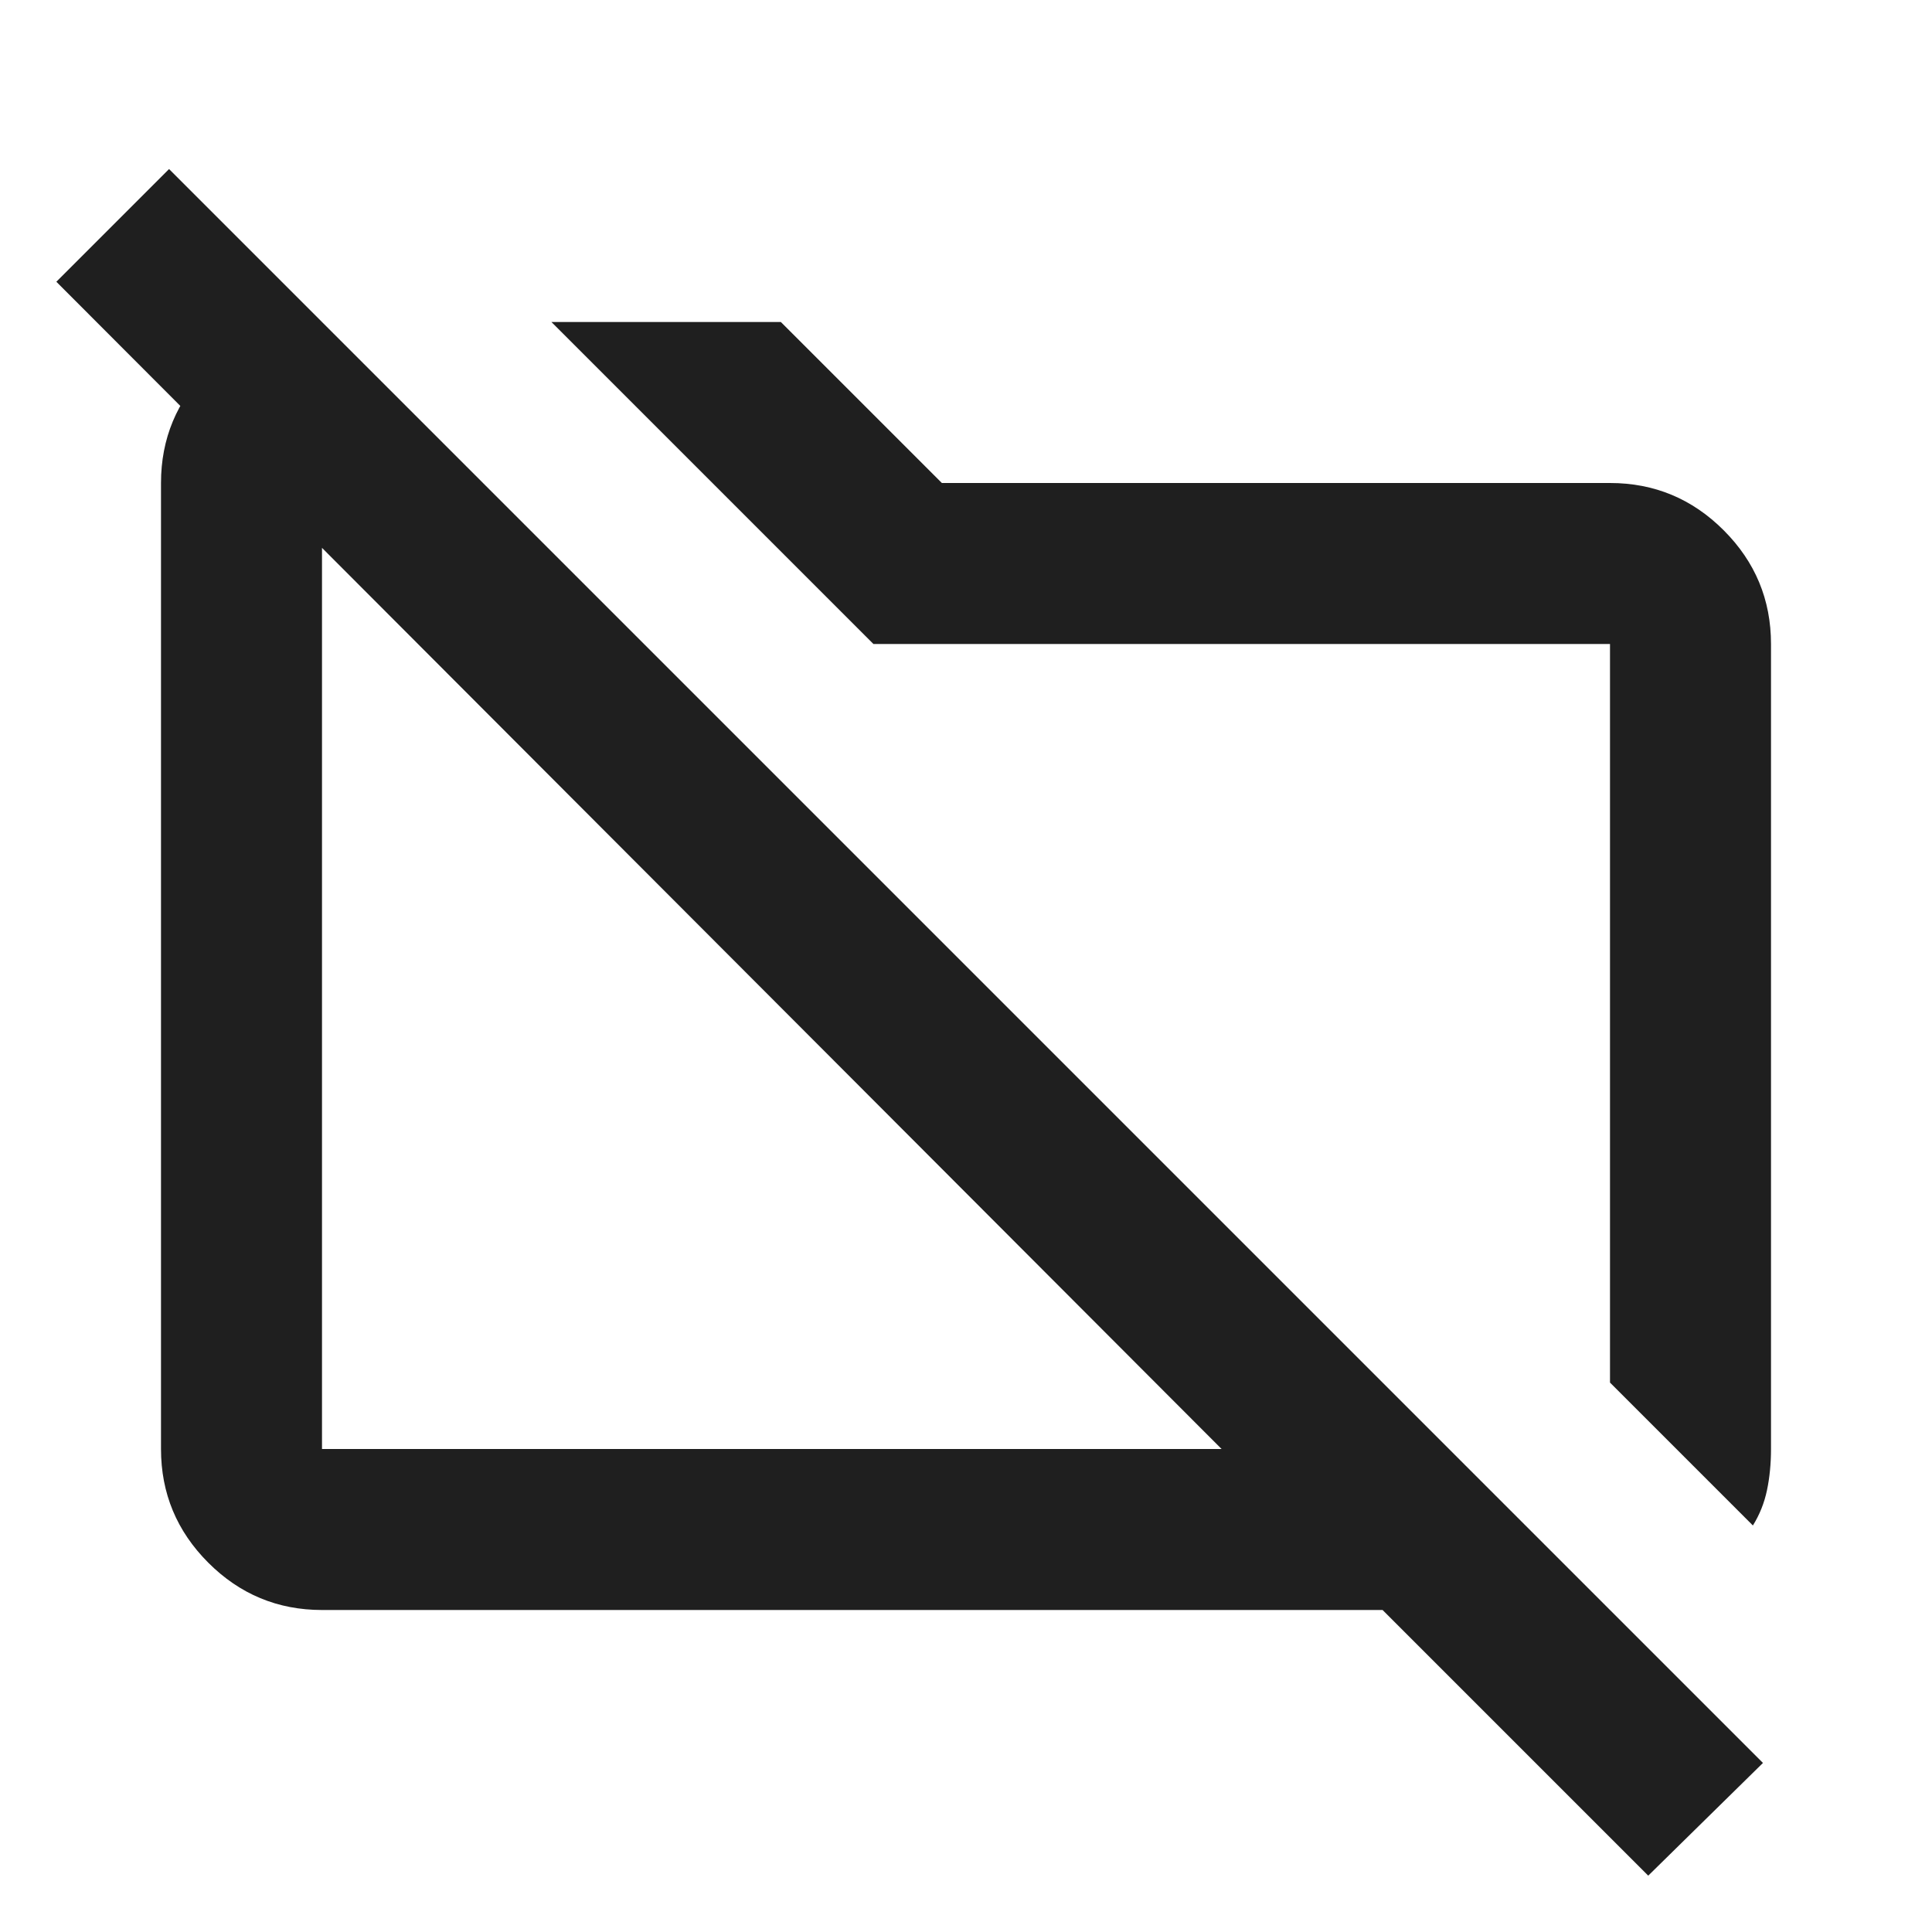
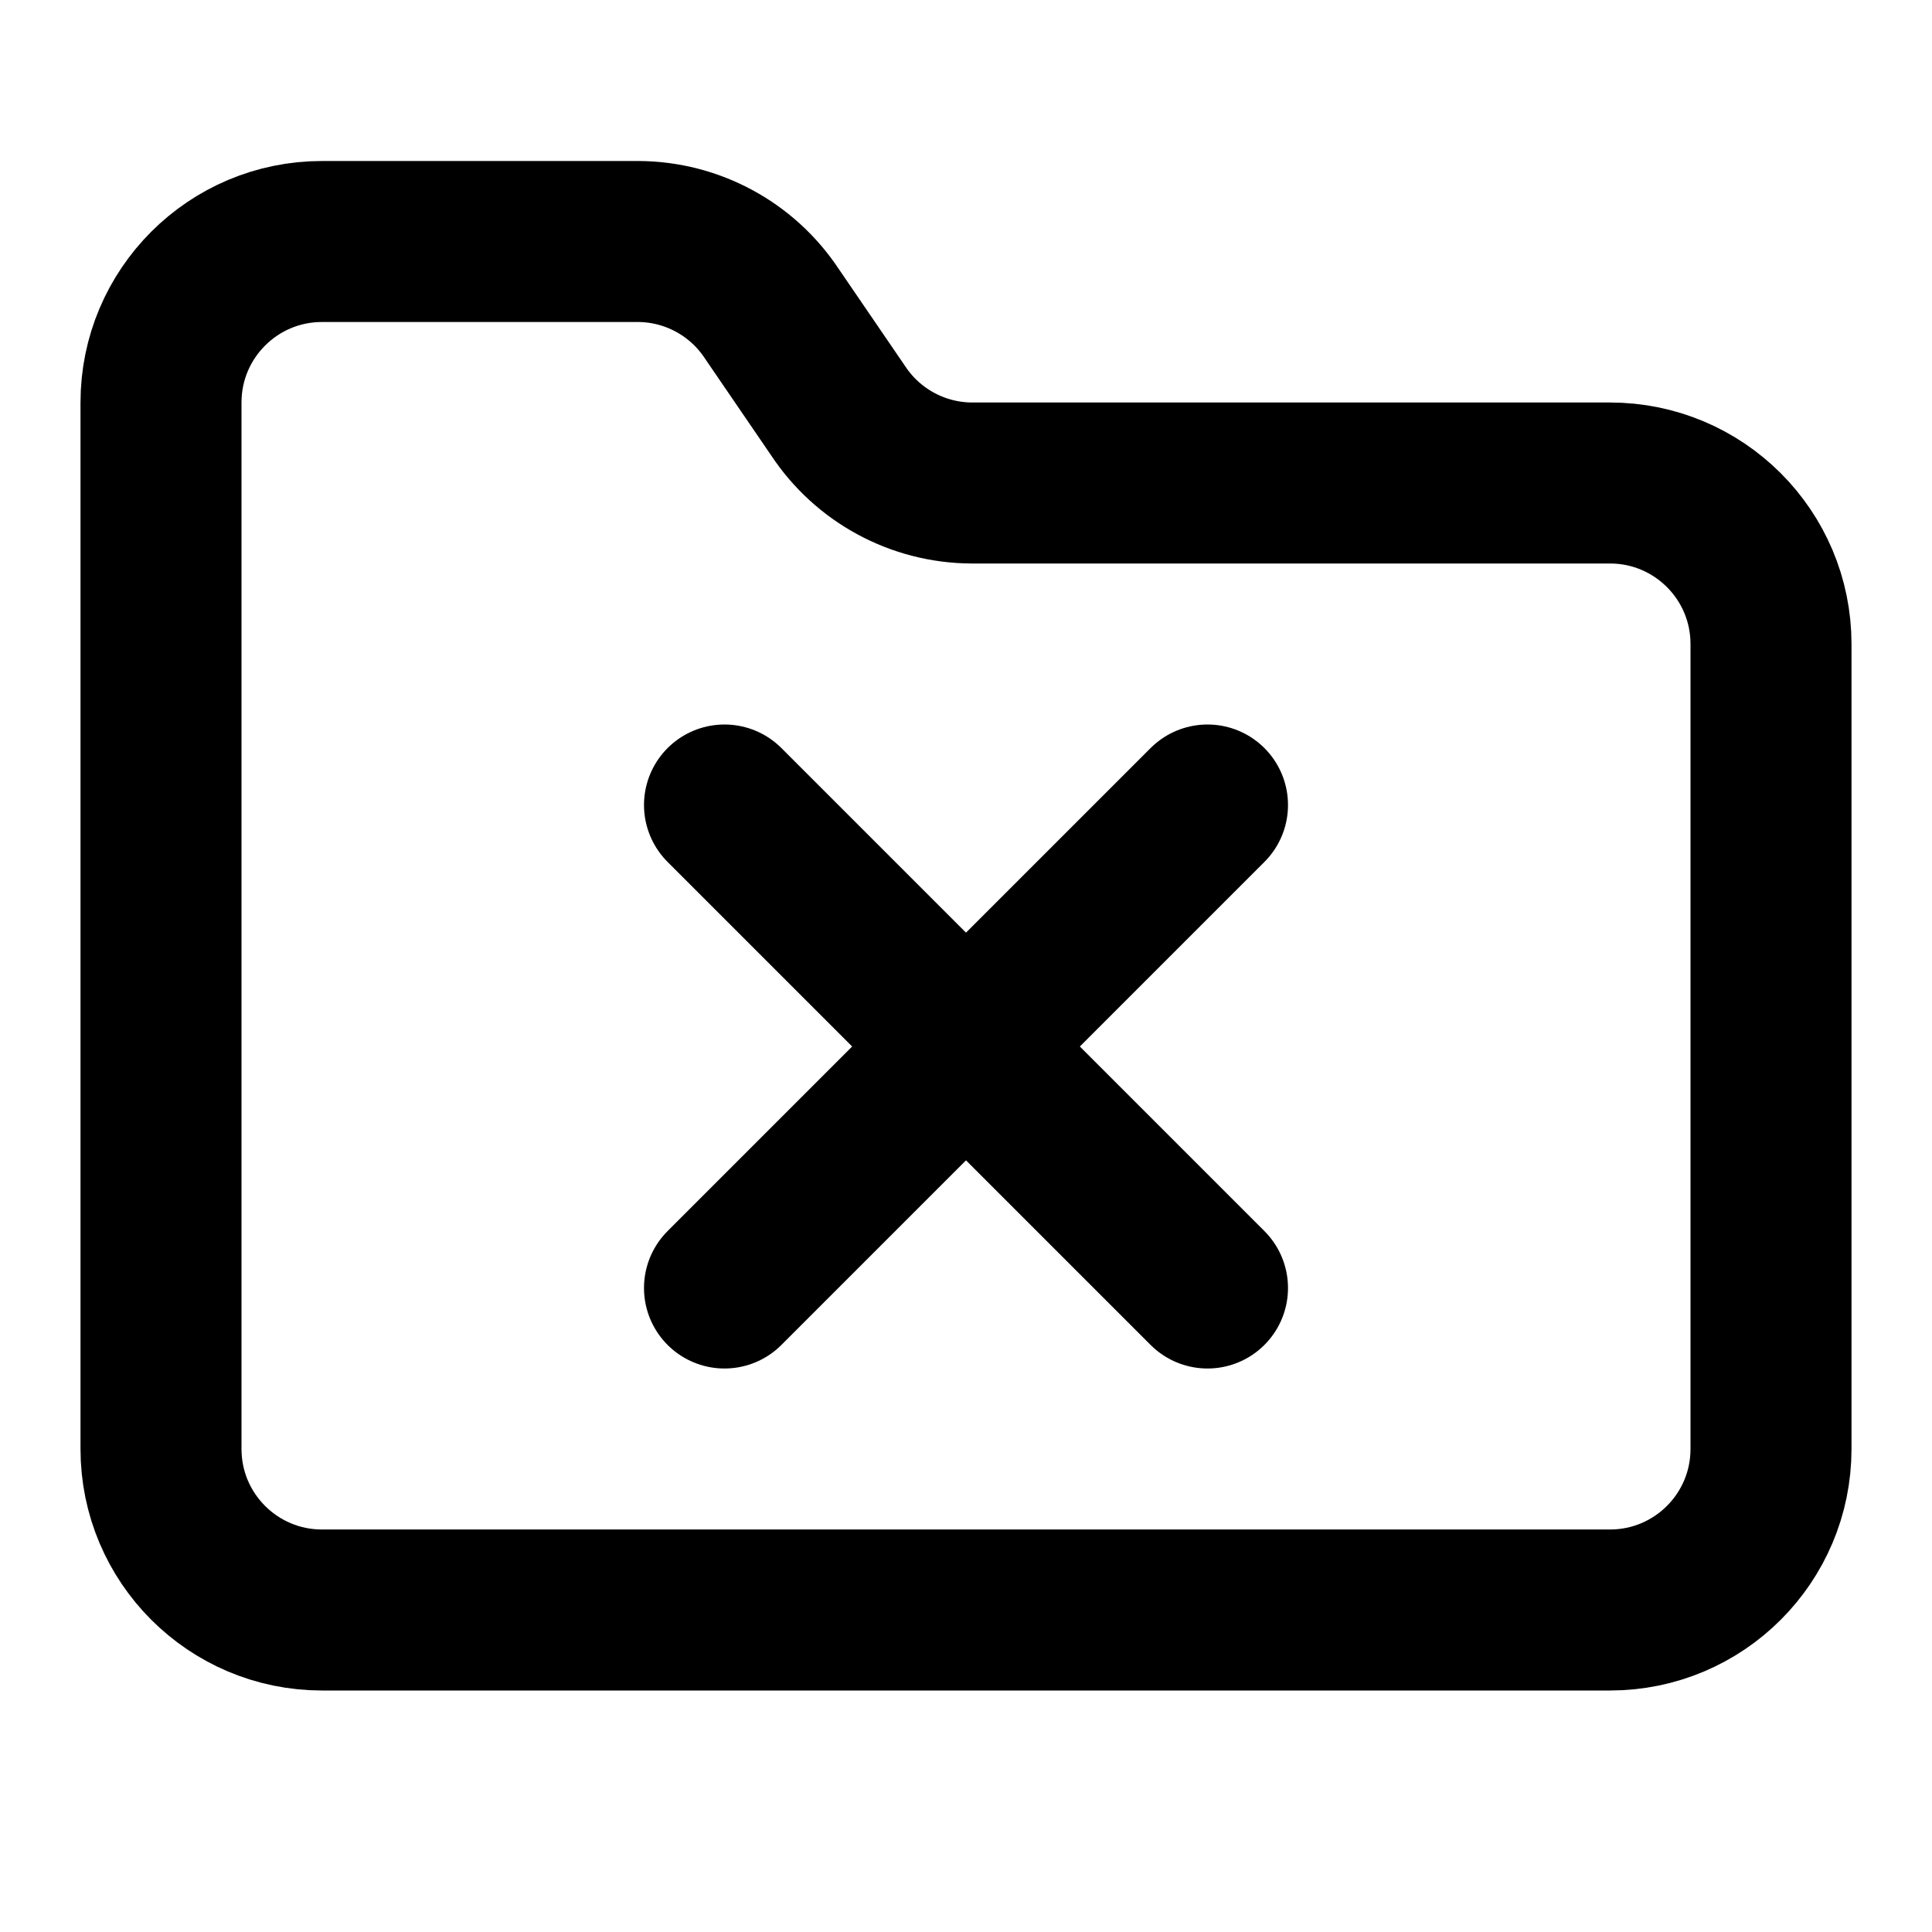
- <svg xmlns="http://www.w3.org/2000/svg" height="24px" viewBox="0 -960 960 960" width="24px" fill="#1f1f1f">
-   <path d="m871-202-71-71v-367H434l-80-80-80-80h114l80 80h332q33 0 56.5 23.5T880-640v400q0 11-2 20.5t-7 17.5ZM819-28 687-160H160q-33 0-56.5-23.5T80-240v-480q0-33 23.5-56.5T160-800l80 80h-80v480h447L28-820l56-56L876-84l-57 56ZM368-480Zm209-17Z" />
+ <svg xmlns="http://www.w3.org/2000/svg" width="24" height="24" viewBox="0 0 24 24" fill="none" stroke="currentColor" stroke-width="2" stroke-linecap="round" stroke-linejoin="round" class="lucide lucide-folder-x">
+   <path d="M4 20h16a2 2 0 0 0 2-2V8a2 2 0 0 0-2-2h-7.93a2 2 0 0 1-1.66-.9l-.82-1.2A2 2 0 0 0 7.93 3H4a2 2 0 0 0-2 2v13a2 2 0 0 0 2 2Z" />
+   <path d="m15 10-6 6" />
+   <path d="m9 10 6 6" />
</svg>
